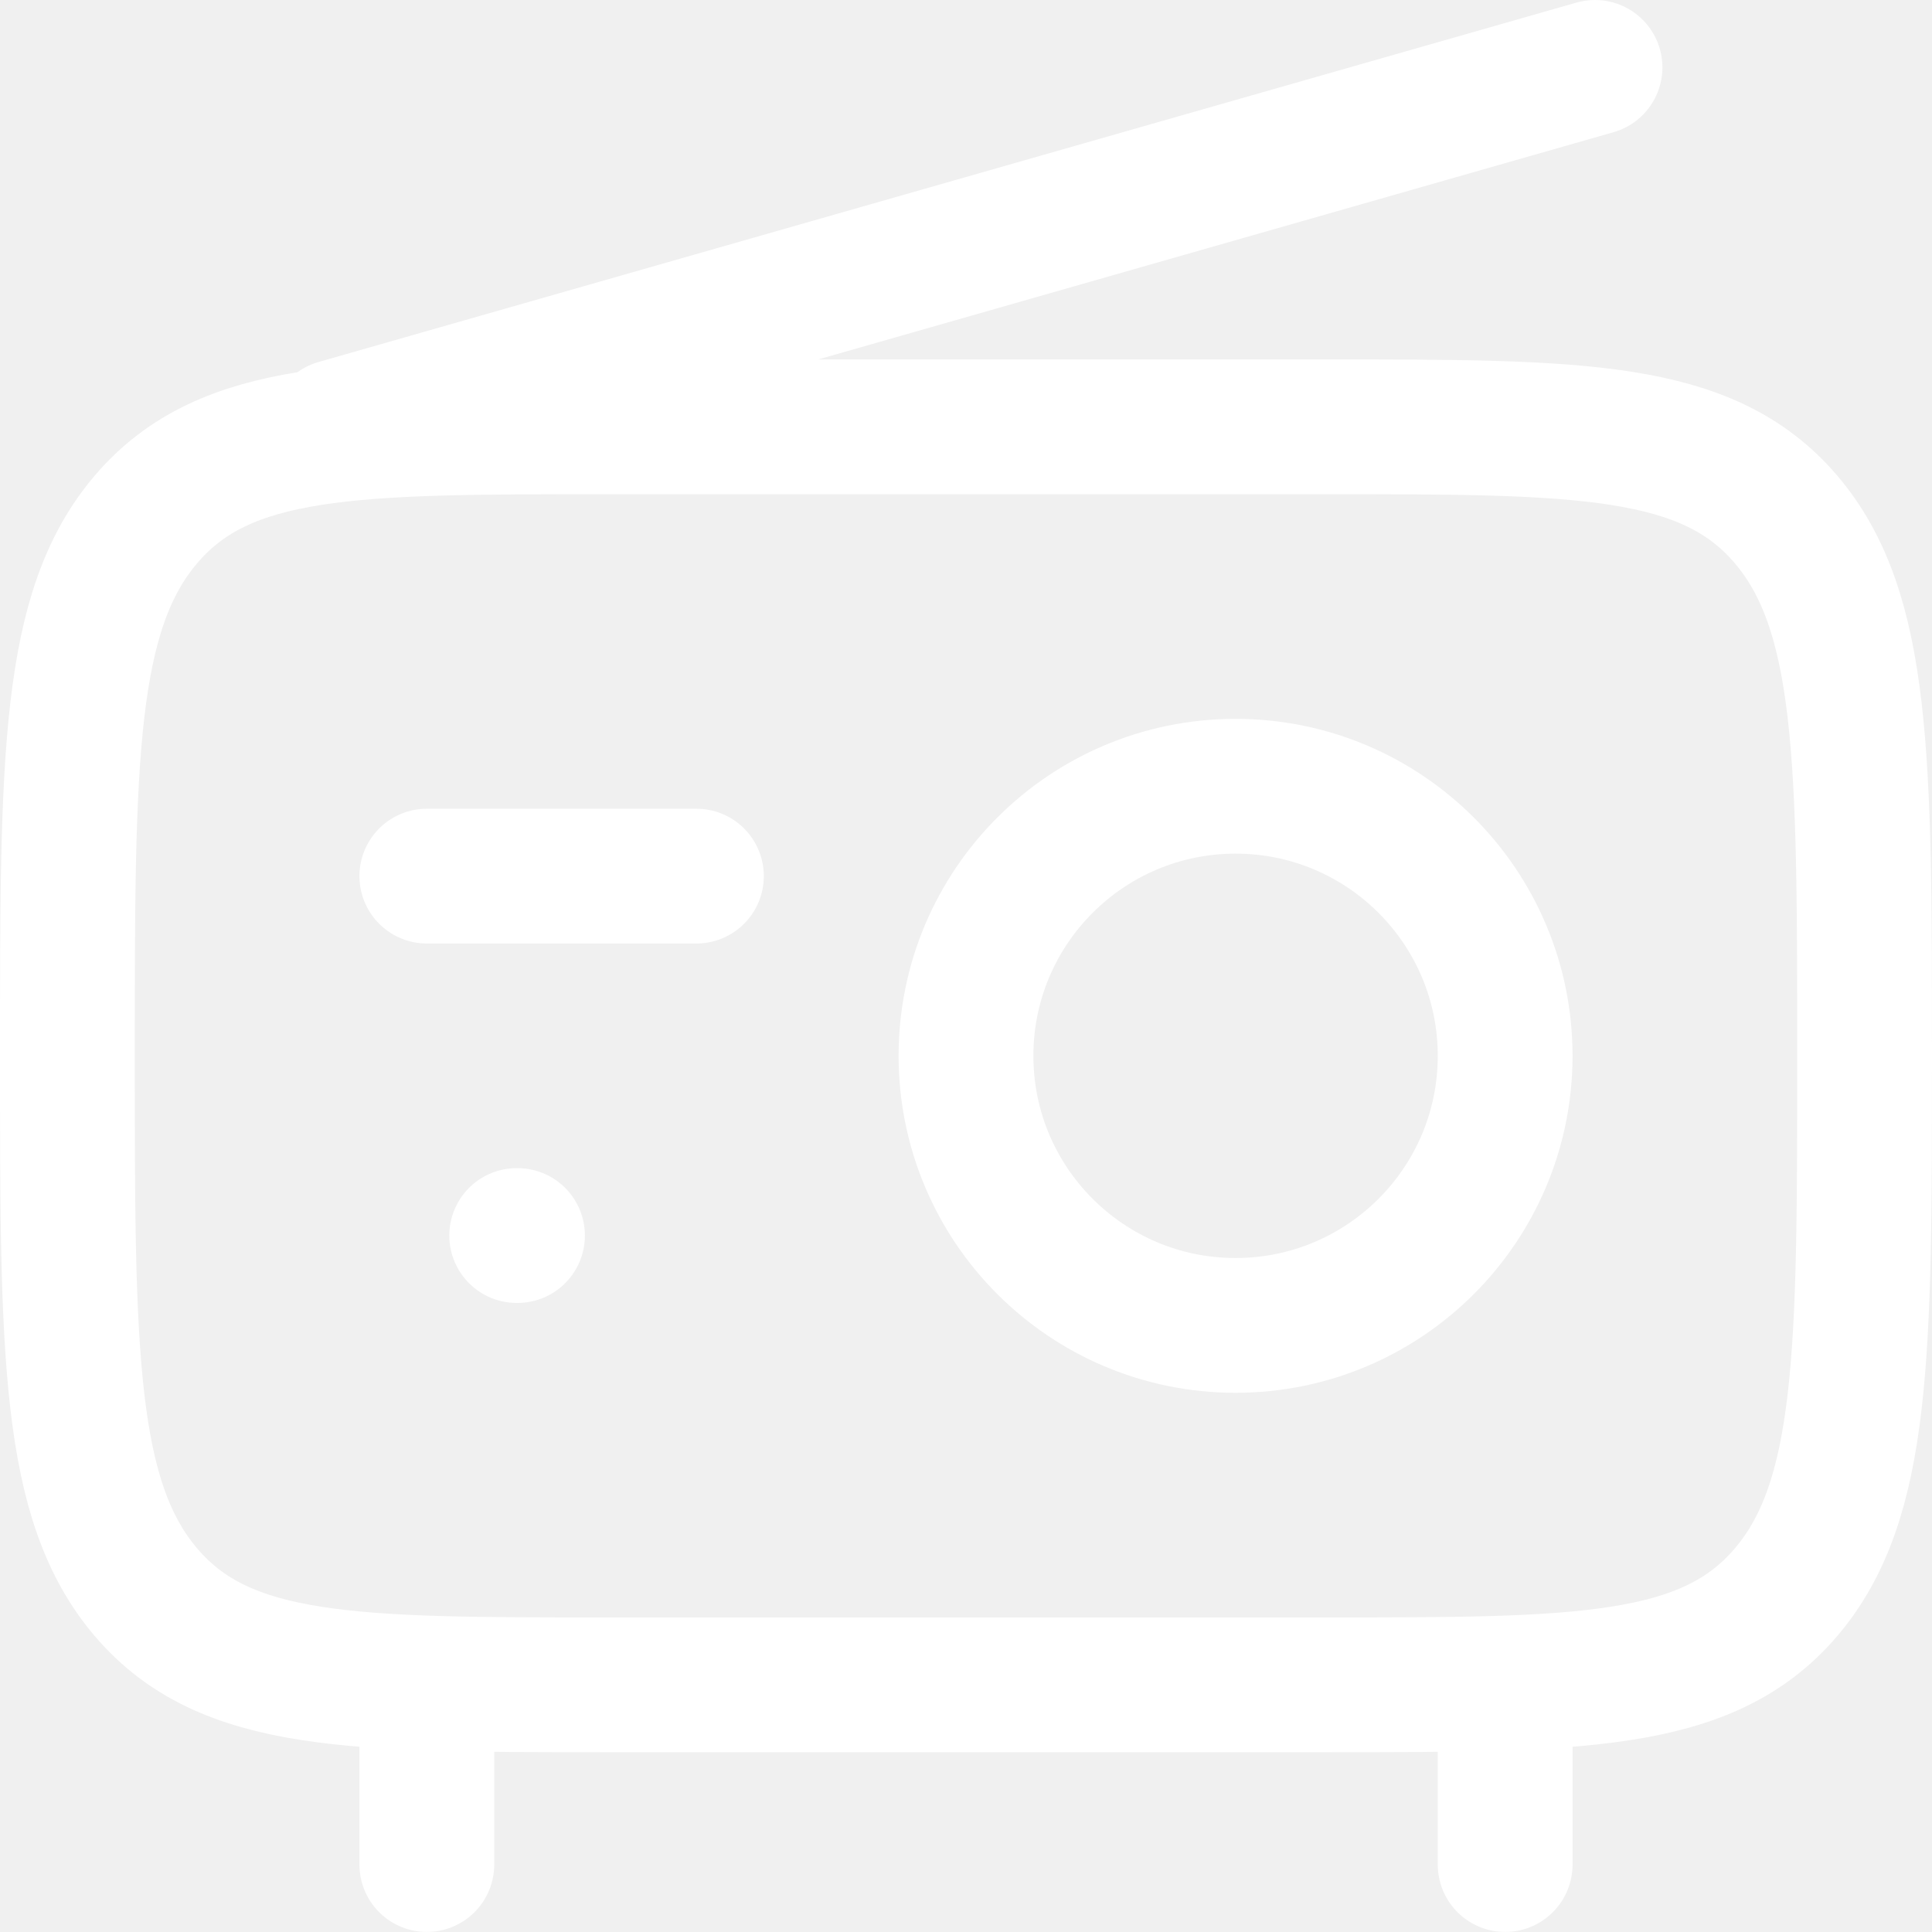
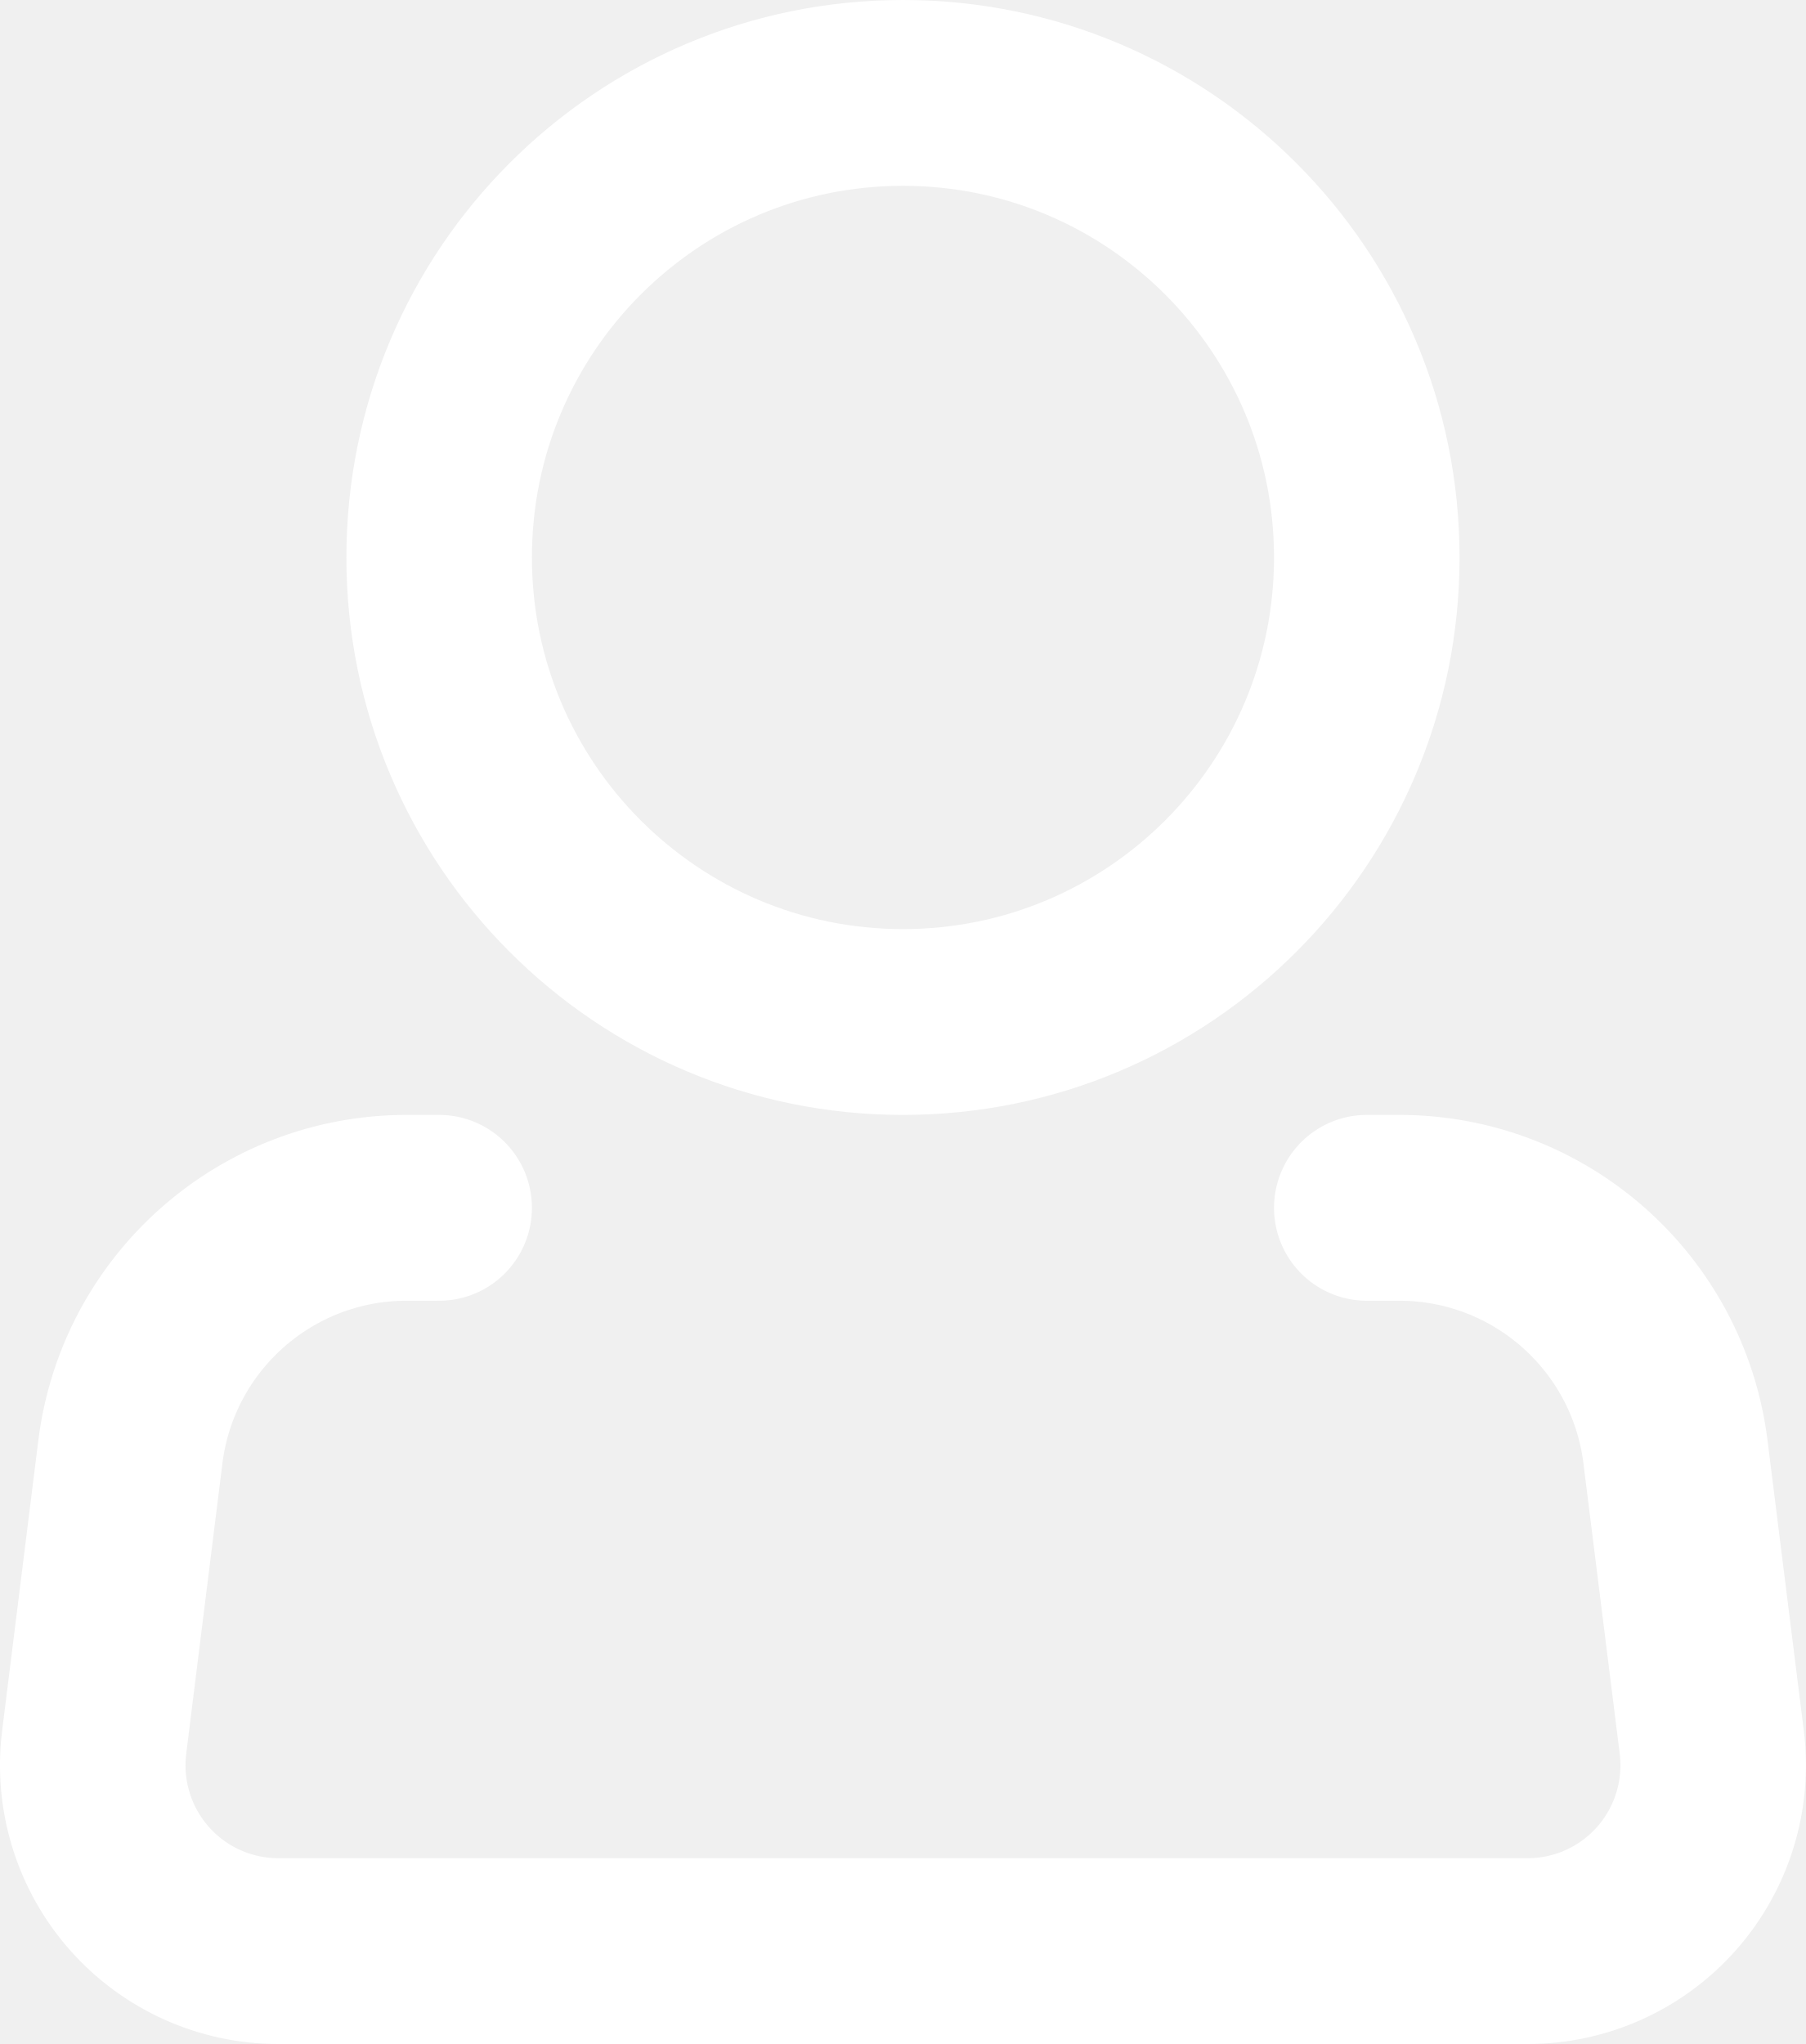
- <svg xmlns="http://www.w3.org/2000/svg" width="42.611" height="42.61" viewBox="0 0 42.611 42.61" version="1.1" id="svg1">
+ <svg xmlns="http://www.w3.org/2000/svg" width="38.405" height="43.466" viewBox="0 0 38.405 43.466" version="1.1" id="svg1">
  <defs id="defs1" />
-   <g fill="none" stroke="currentColor" stroke-linecap="round" stroke-linejoin="round" stroke-width="1.5" color="currentColor" id="g1" style="stroke:#ffffff" transform="matrix(1.98189,0,0,1.981846,-2.477341,-2.477307)">
-     <path d="M 2,13 C 2,9.7 2,8.05 2.879,7.025 3.757,6 5.172,6 8,6 h 8 c 2.828,0 4.243,0 5.121,1.025 C 21.999,8.05 22,9.7 22,13 c 0,3.3 0,4.95 -0.879,5.975 C 20.243,20 18.828,20 16,20 H 8 C 5.172,20 3.757,20 2.879,18.975 2.001,17.95 2,16.3 2,13 m 5,2 H 7.009 M 6,20 v 2 m 12,-2 v 2 M 5,6 19,2 M 9,11 H 6" id="path1" style="stroke:#ffffff" />
-     <circle cx="15" cy="13" r="3" id="circle1" style="stroke:#ffffff" />
+   <g fill="none" stroke="currentColor" stroke-width="2" id="g1" style="stroke:#ffffff" transform="matrix(1.972693,0,0,1.975741,-4.469626,-1.975741)">
+     <circle cx="12" cy="7" r="5" id="circle1" style="stroke:#ffffff" />
+     <path stroke-linecap="round" stroke-linejoin="round" d="m 17,14 h 0.352 a 3,3 0 0 1 2.976,2.628 l 0.391,3.124 A 2,2 0 0 1 18.734,22 H 5.266 A 2,2 0 0 1 3.281,19.752 l 0.39,-3.124 A 3,3 0 0 1 6.649,14 H 7" id="path1" style="stroke:#ffffff" />
  </g>
</svg>
